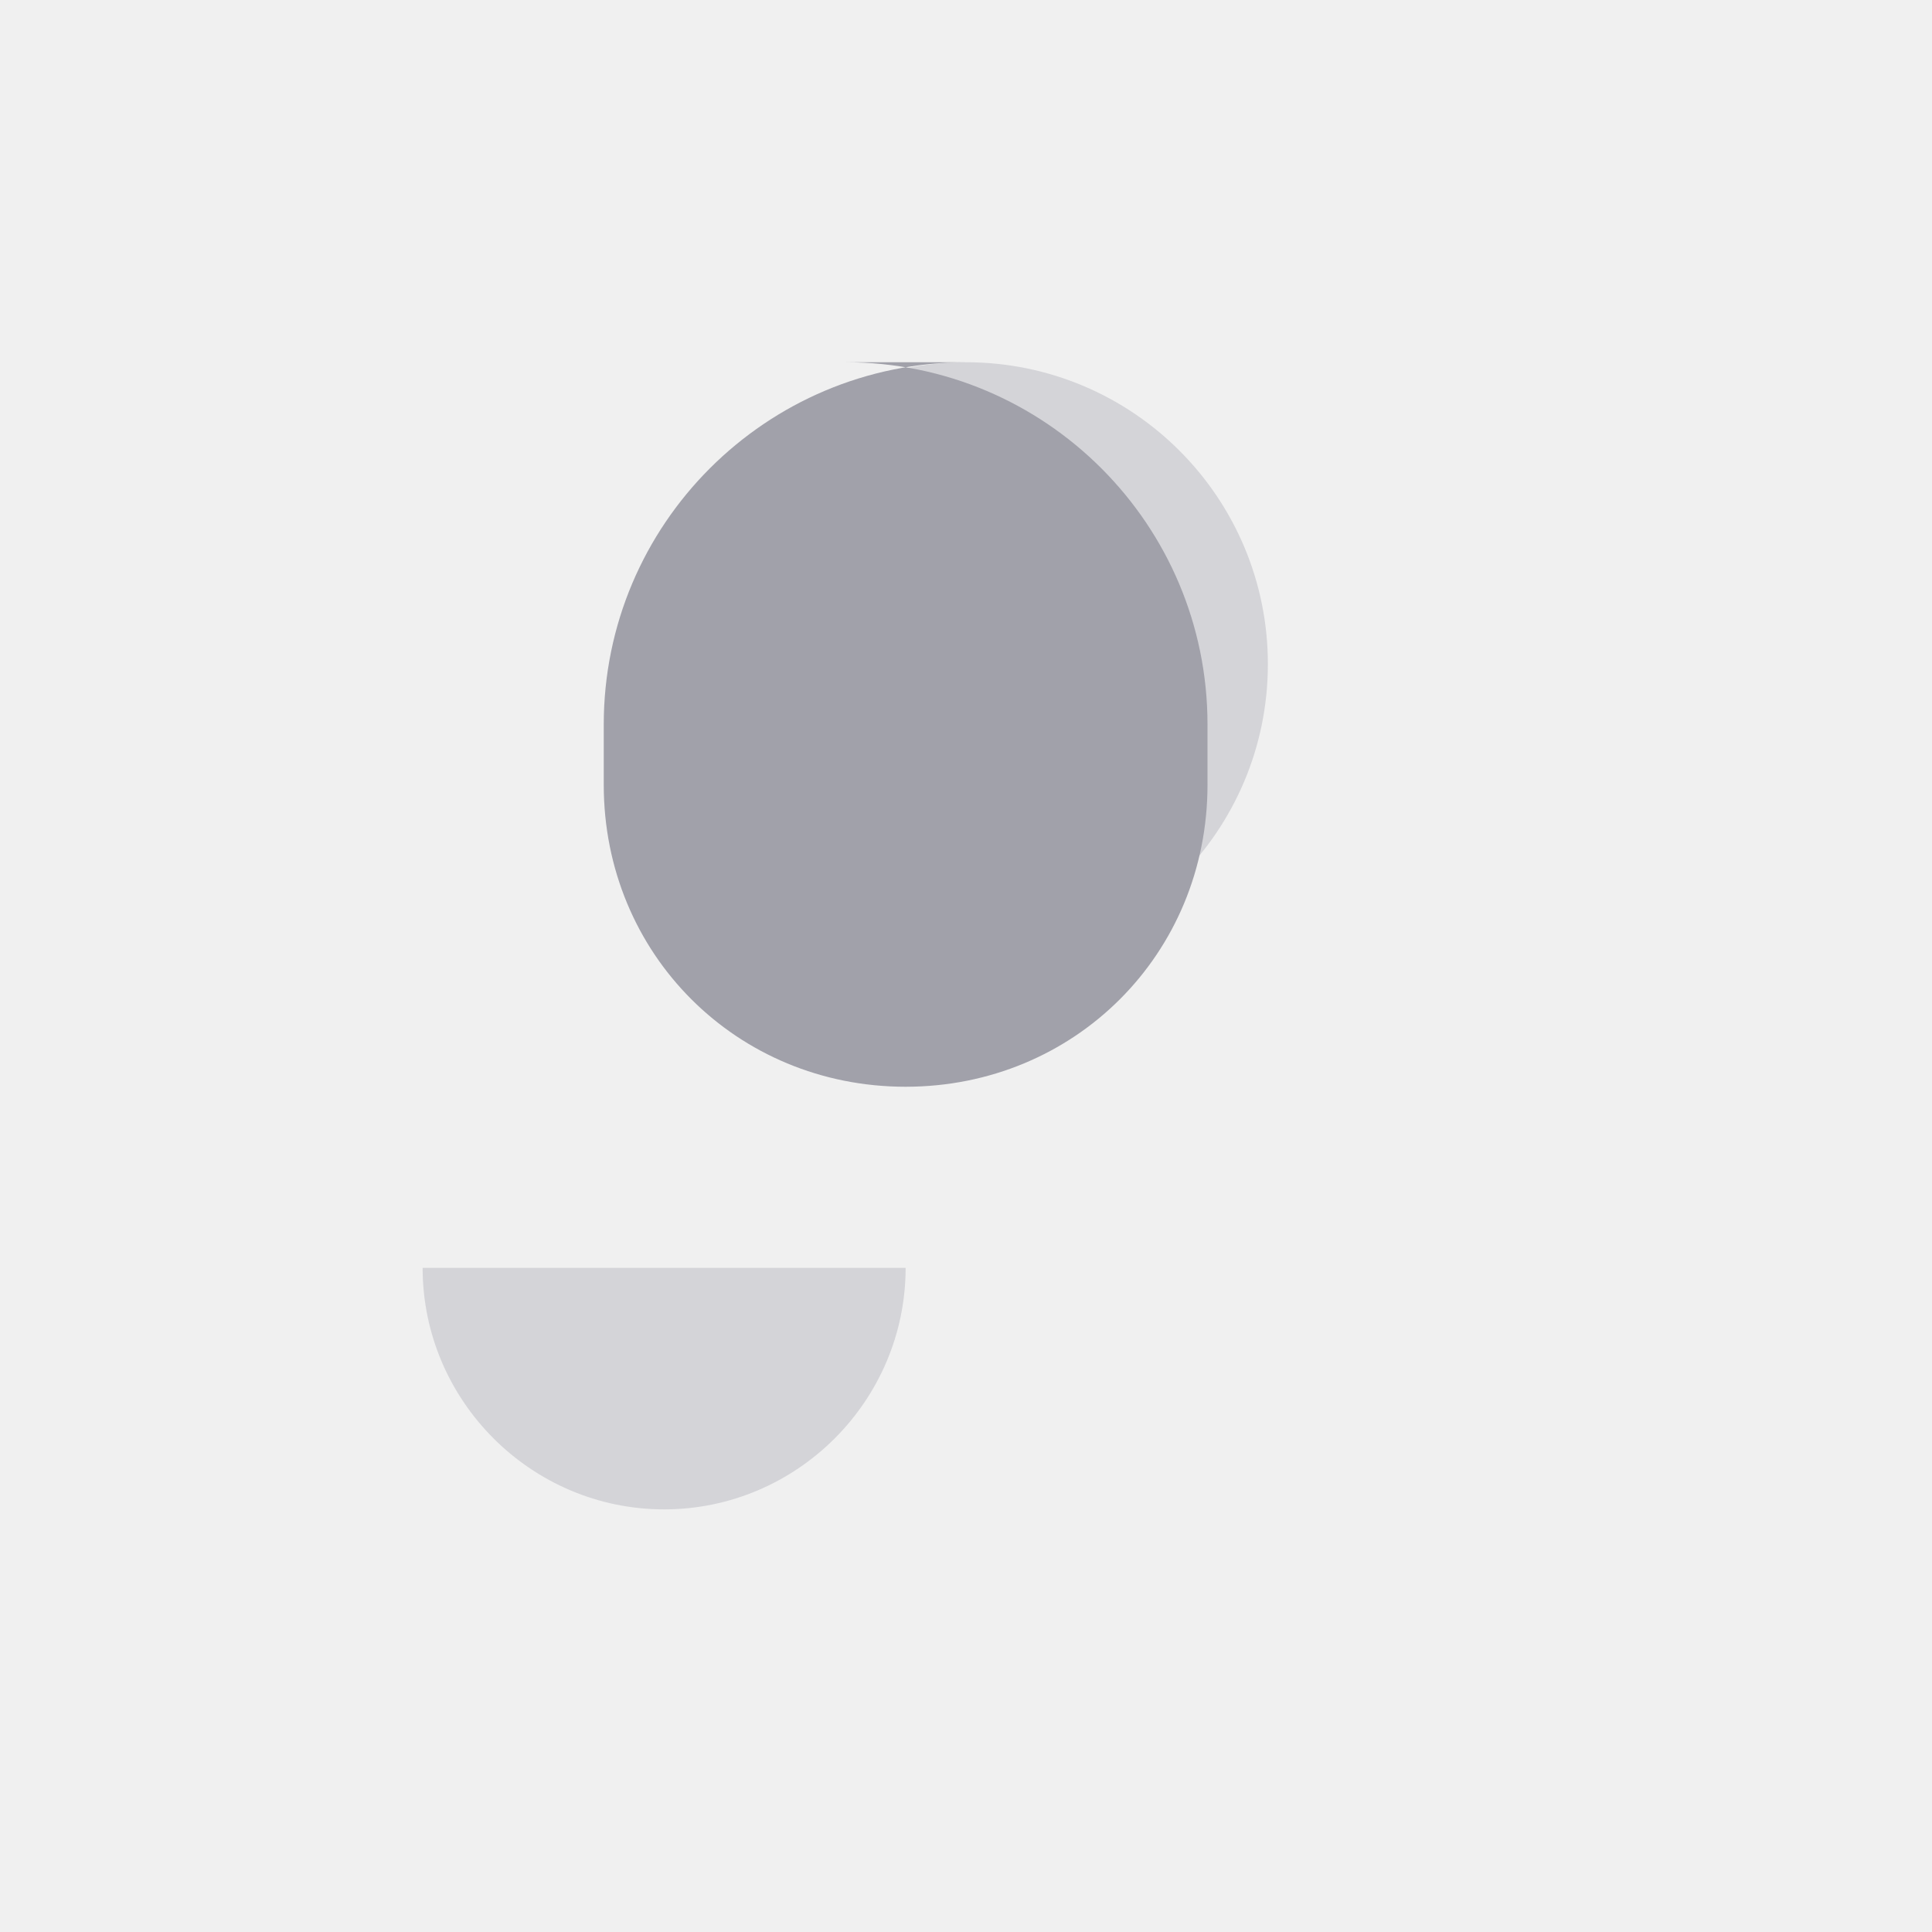
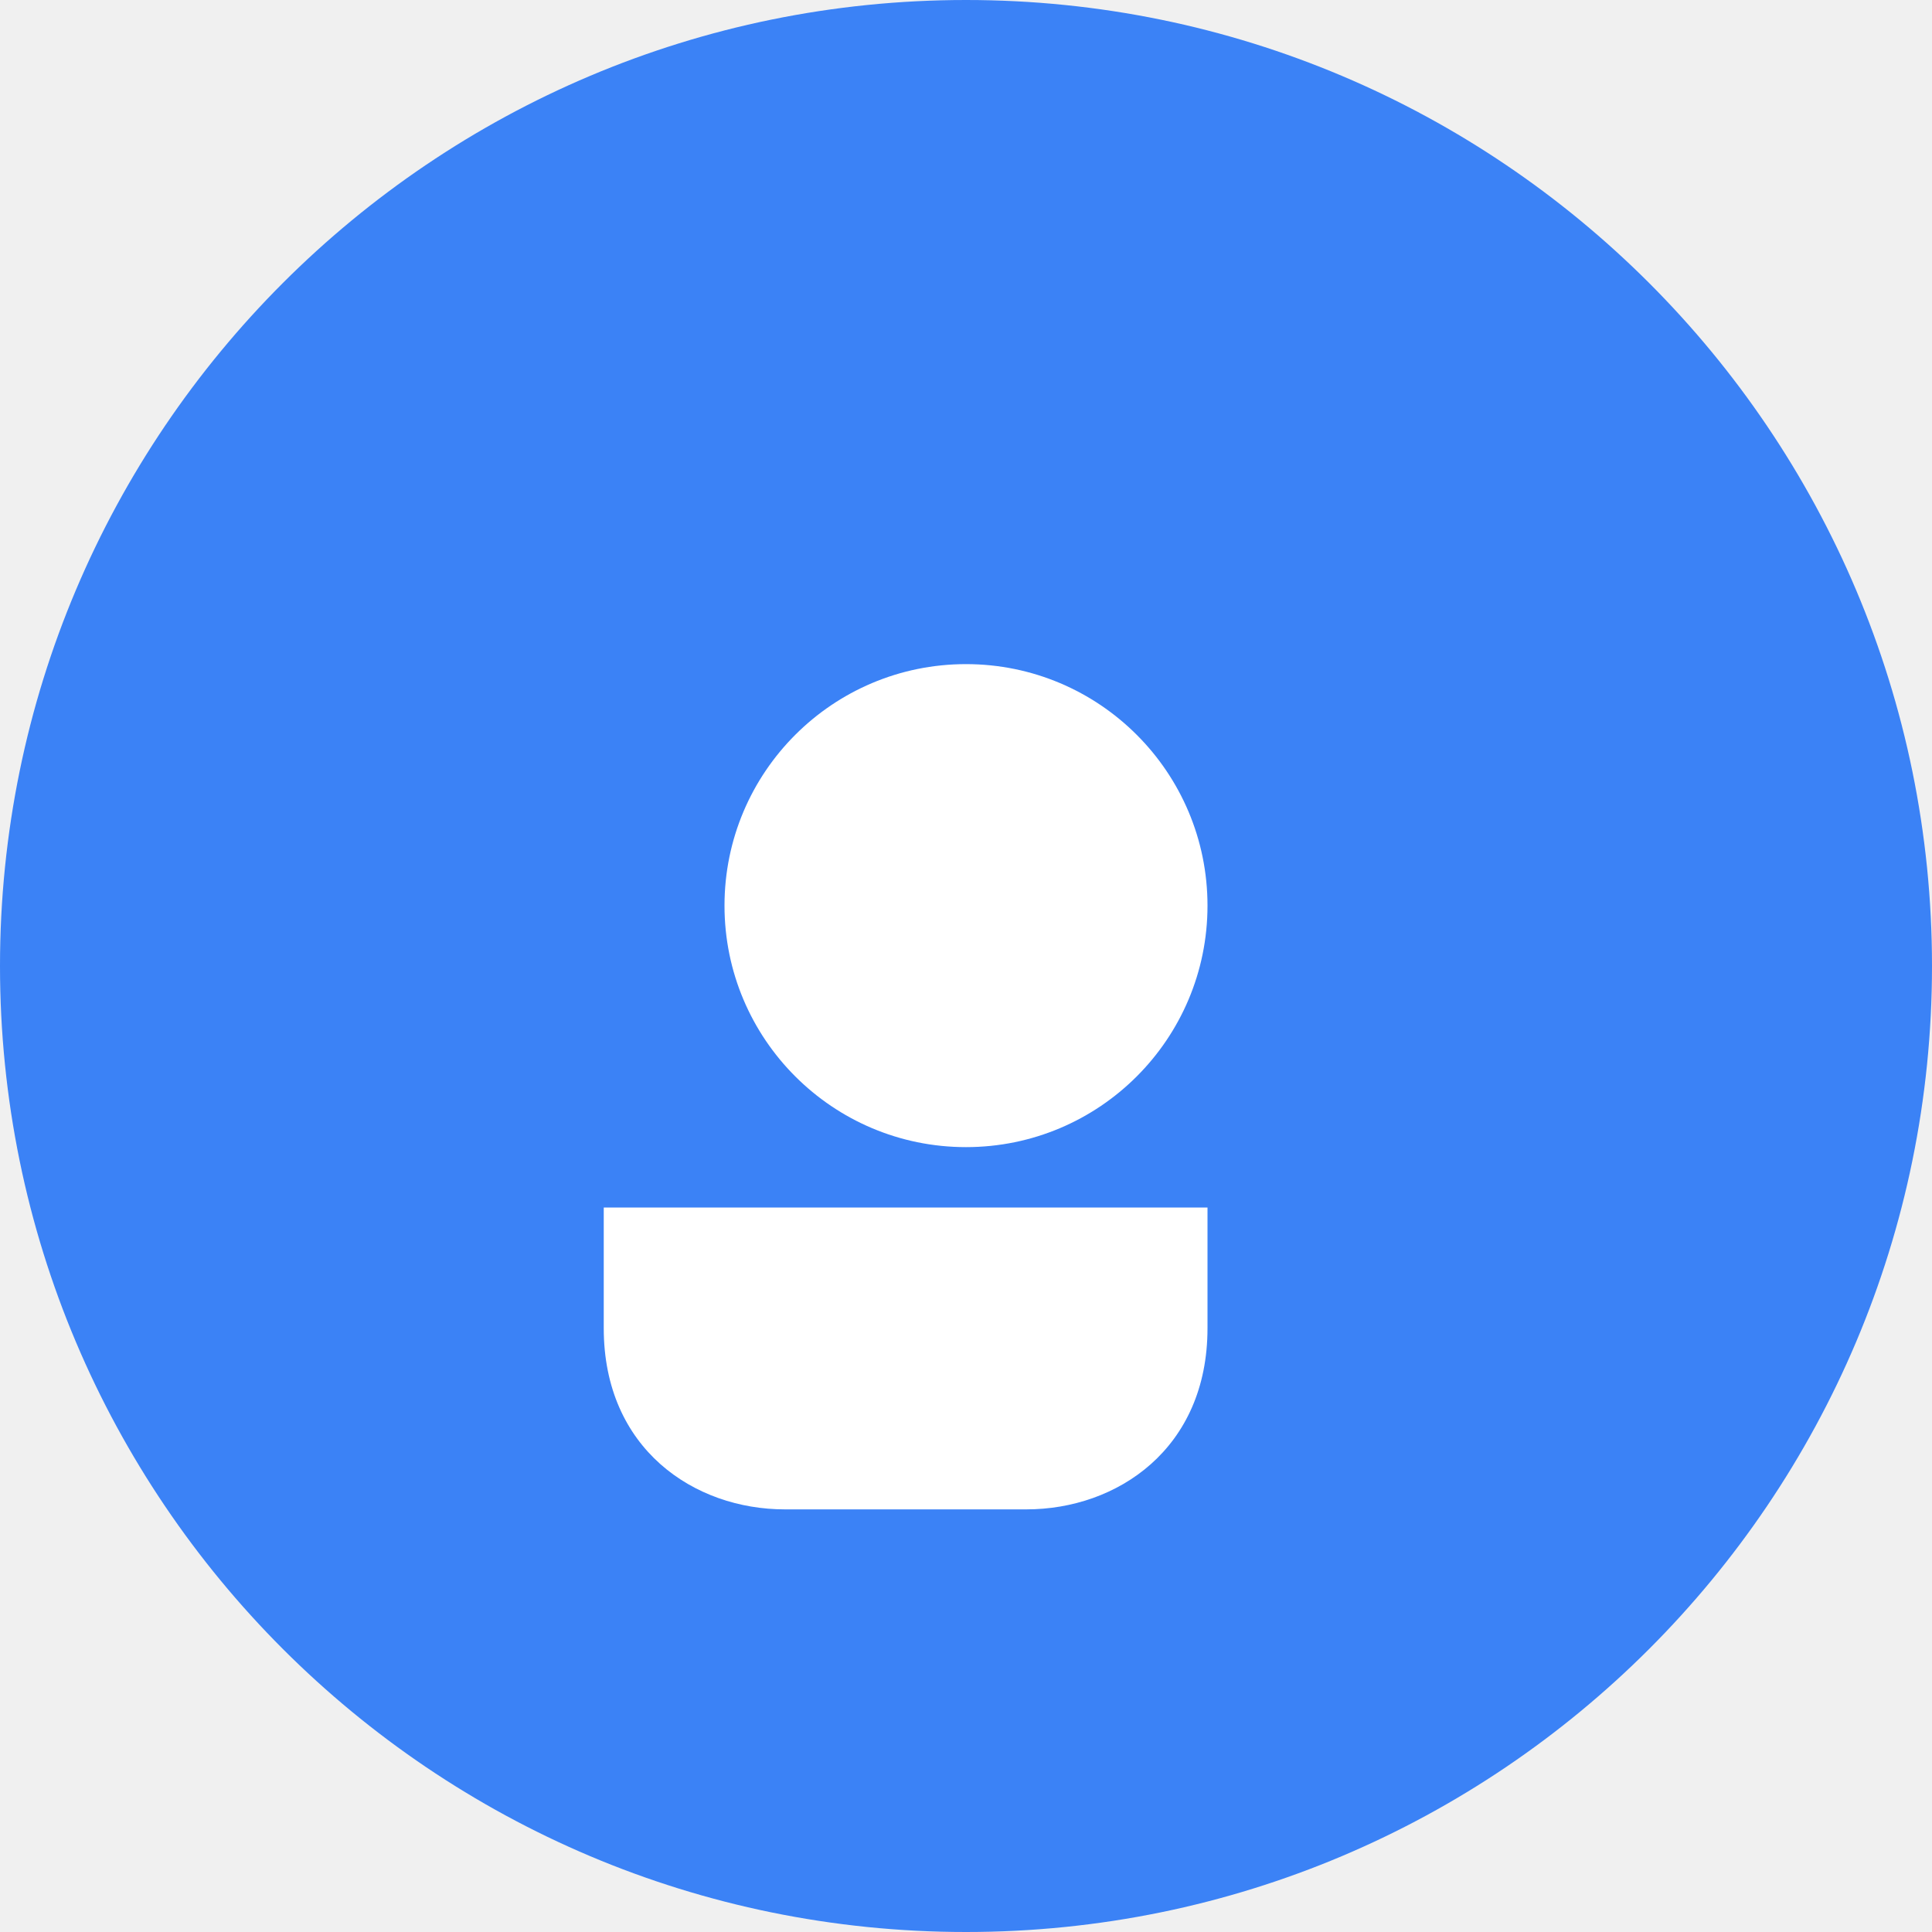
<svg xmlns="http://www.w3.org/2000/svg" viewBox="0 0 32 32" fill="none">
-   <circle cx="16" cy="11" r="5" fill="#D4D4D8" />
-   <path d="M7 21c0 2.2 1.8 4 4 4s4-1.8 4-4" fill="#D4D4D8" />
-   <path d="M16 6a6 6 0 0 0-6 6v1c0 2.8 2.2 5 5 5s5-2.2 5-5v-1a6 6 0 0 0-6-6Z" fill="#A1A1AA" />
+   <circle cx="16" cy="16" r="16" fill="#3b82f6" />
+   <path d="M16 11a4 4 0 1 0 0 8a4 4 0 0 0 0-8Z" fill="white" />
+   <path d="M10 22c0 2 1.5 3 3 3h4c1.5 0 3-1 3-3v-2h-10v2Z" fill="white" />
</svg>
